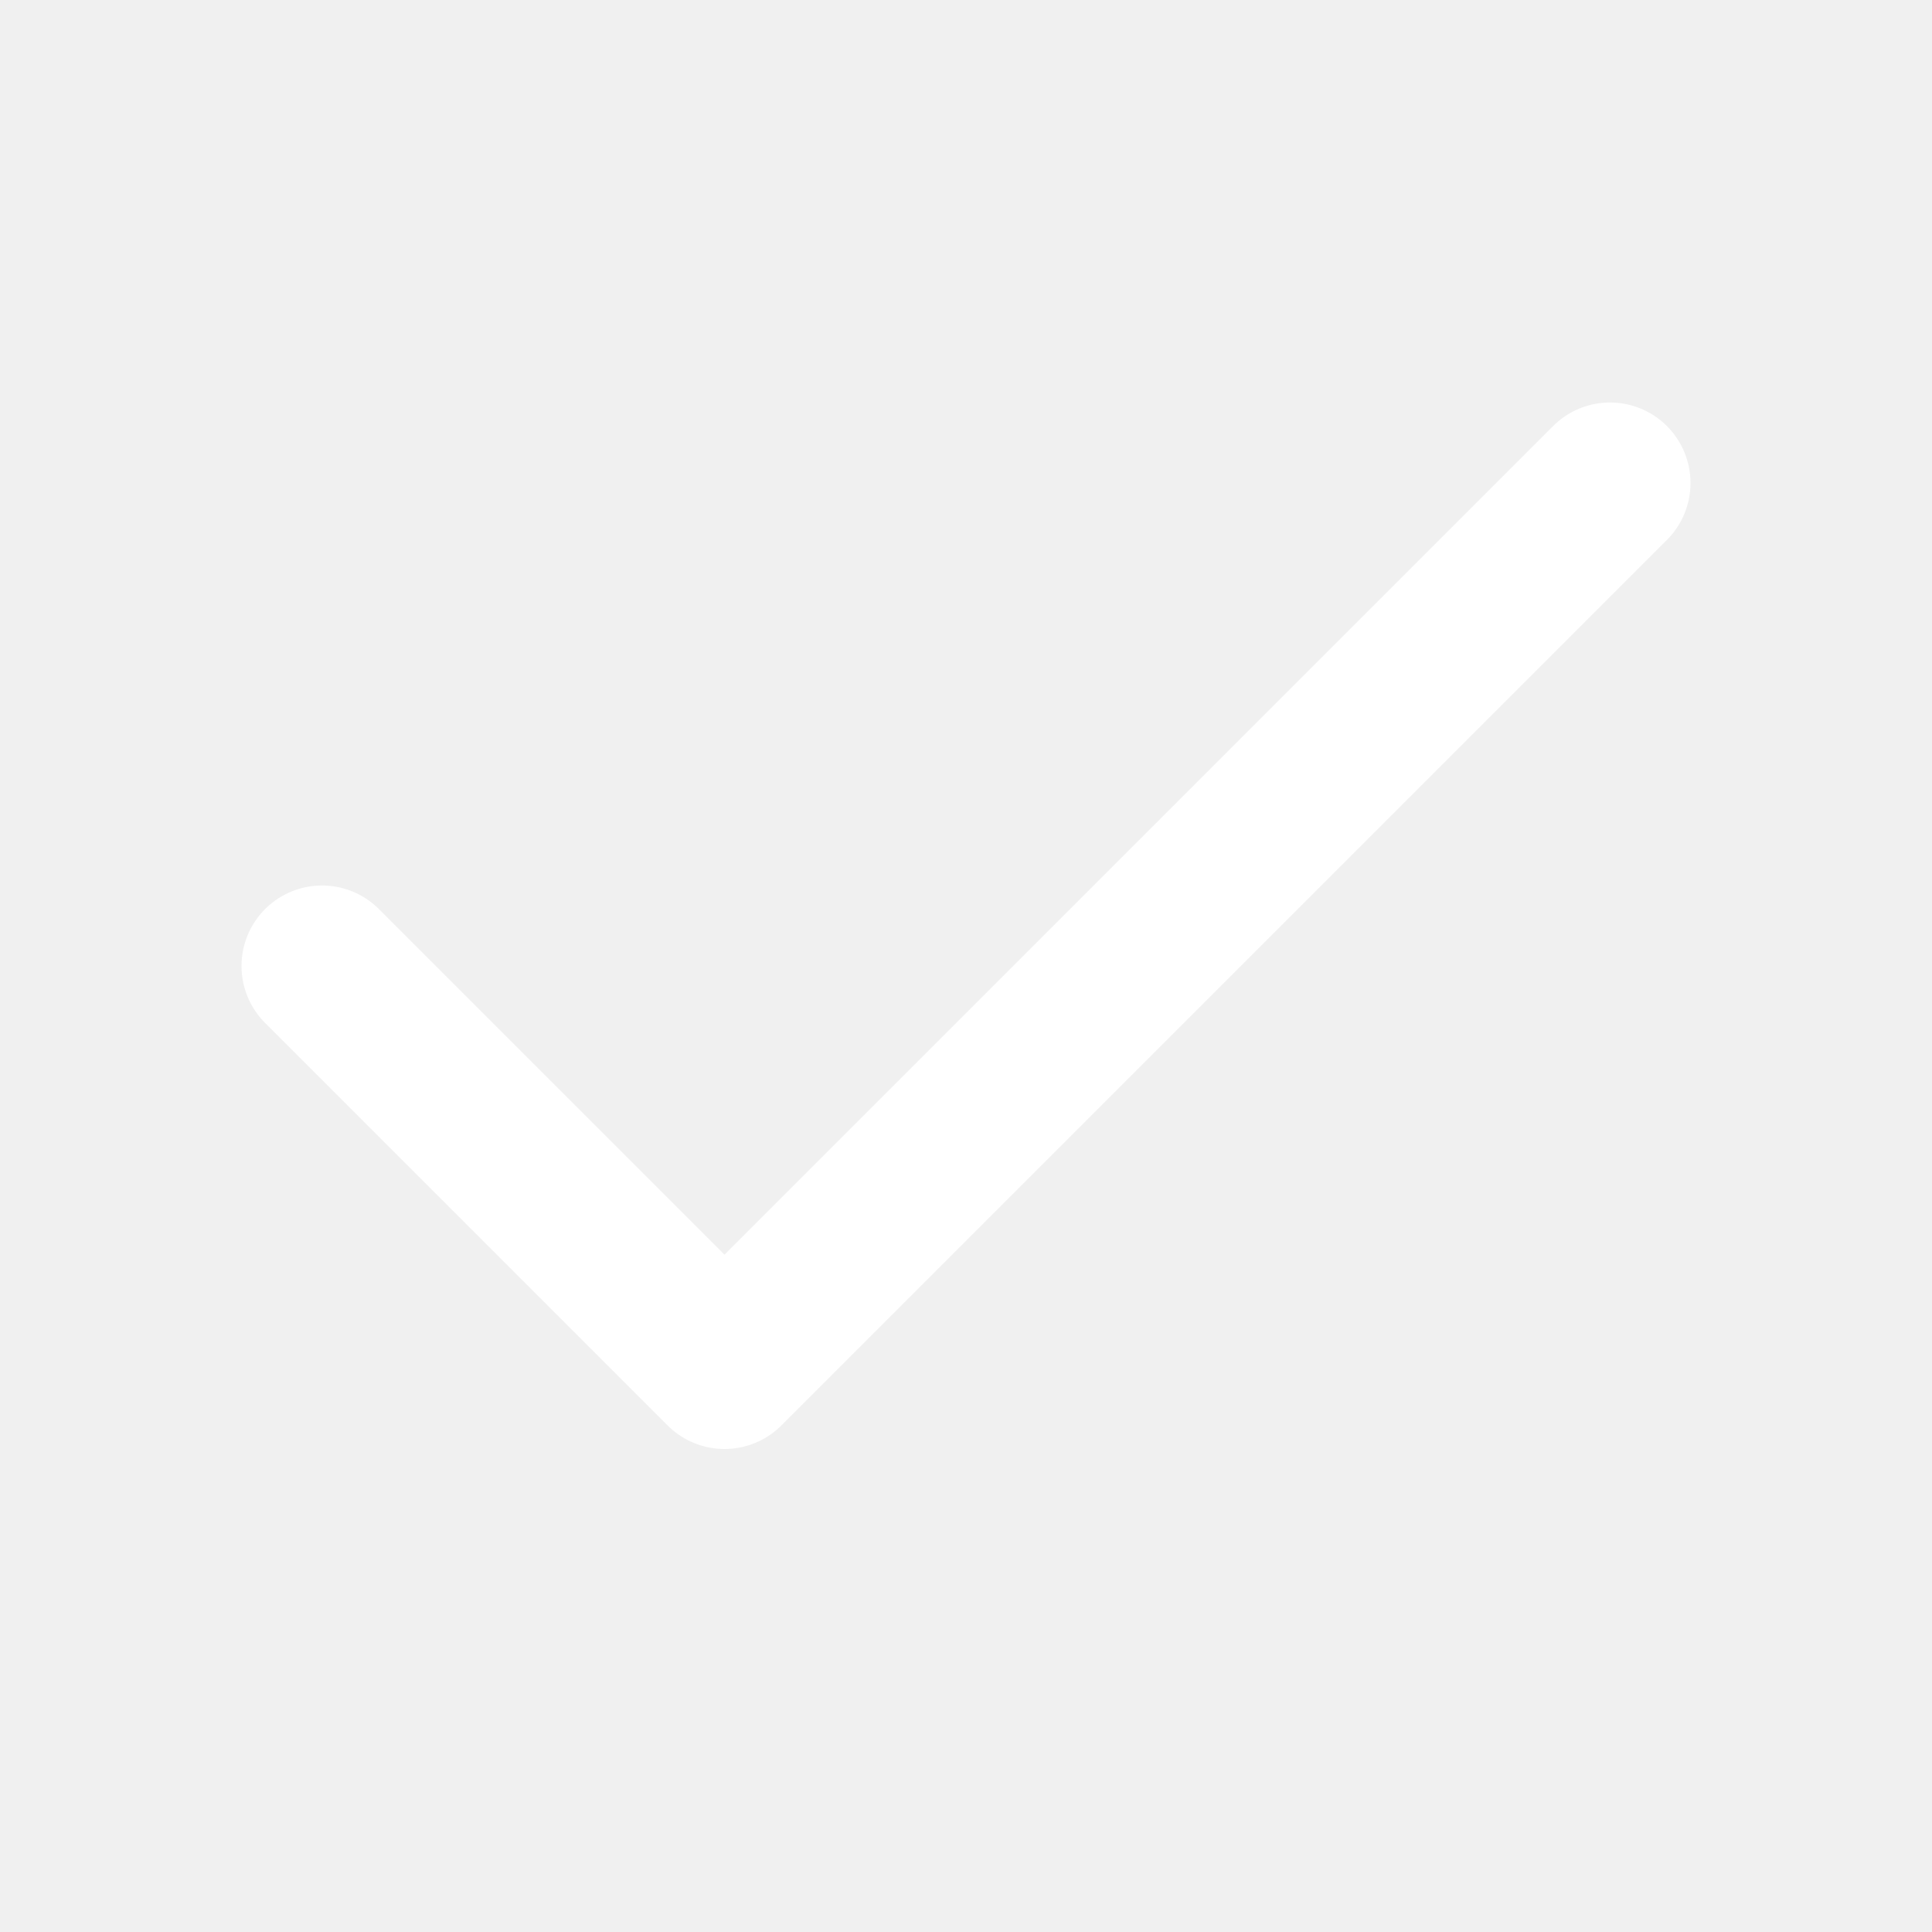
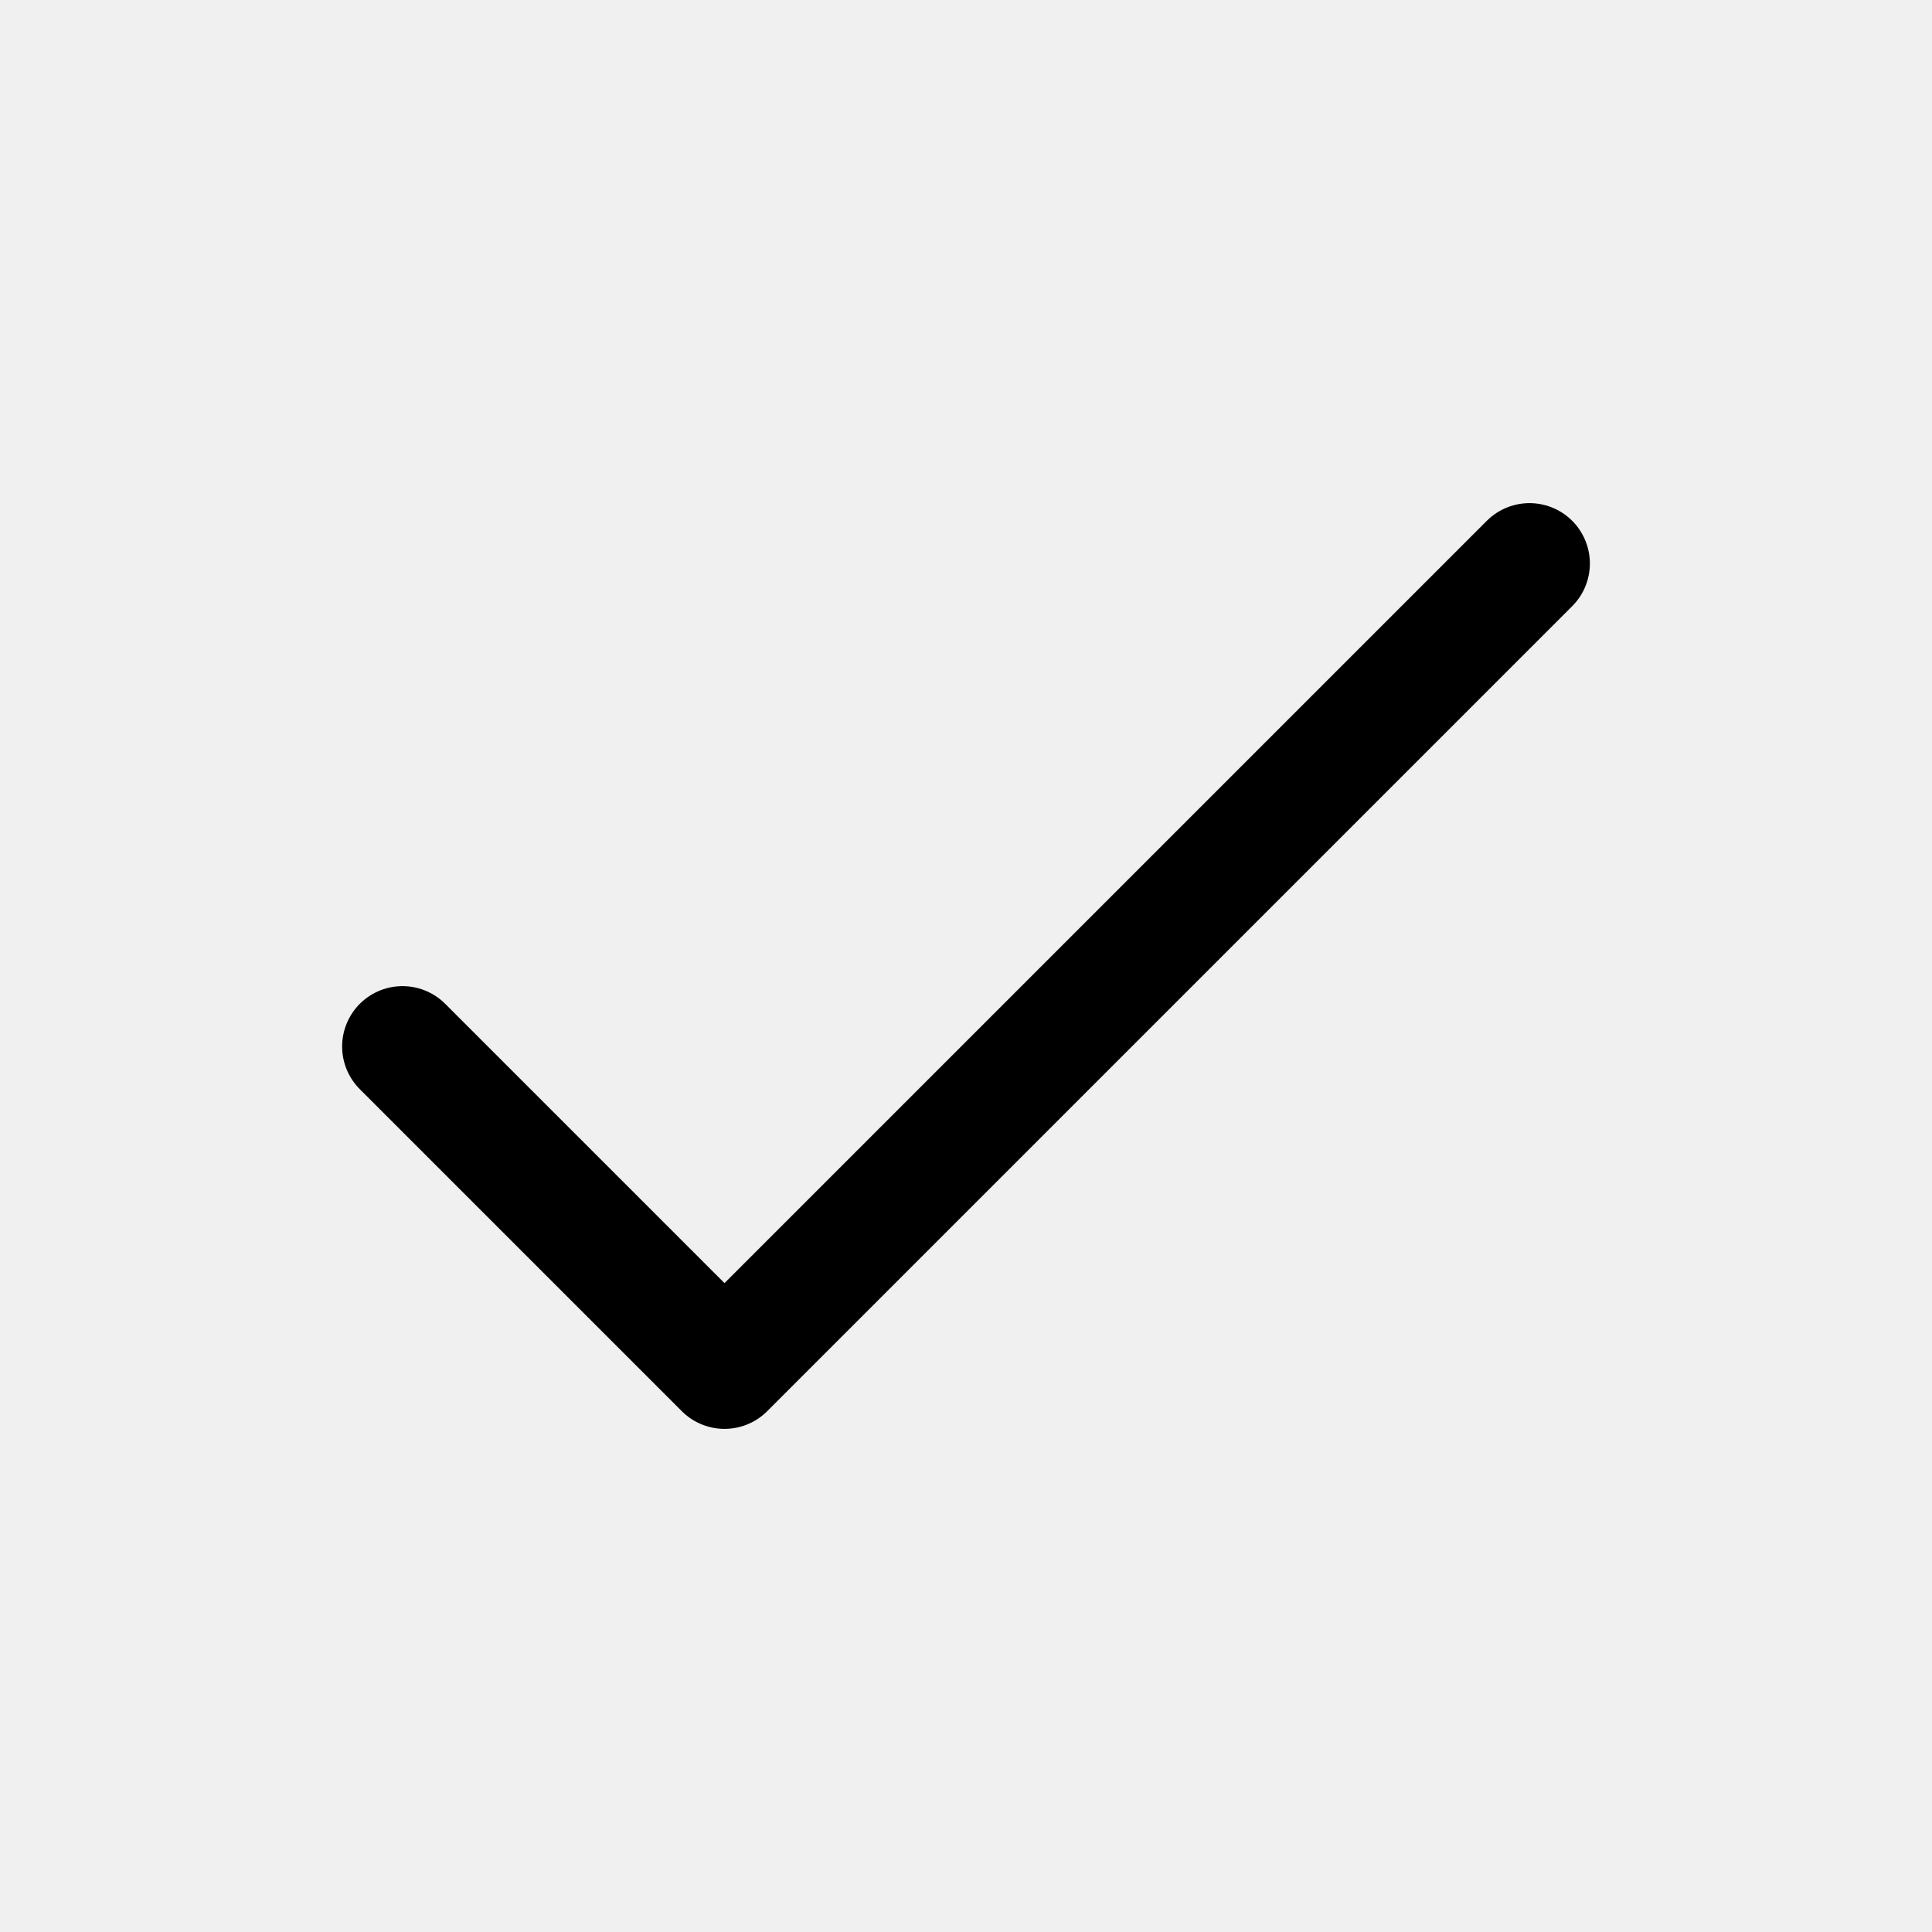
- <svg xmlns="http://www.w3.org/2000/svg" width="24" height="24" viewBox="0 0 24 24" fill="none" stroke="#ffffff" stroke-width="2" stroke-linecap="round" stroke-linejoin="round">
-   <path d="M20 6 9 17l-5-5" />
+ <svg xmlns="http://www.w3.org/2000/svg" width="24" height="24" stroke-width="1.5" viewBox="0 0 24 24" fill="none">
+   <path d="M5 13L9 17L19 7" stroke="currentColor" stroke-linecap="round" stroke-linejoin="round" />
</svg>
